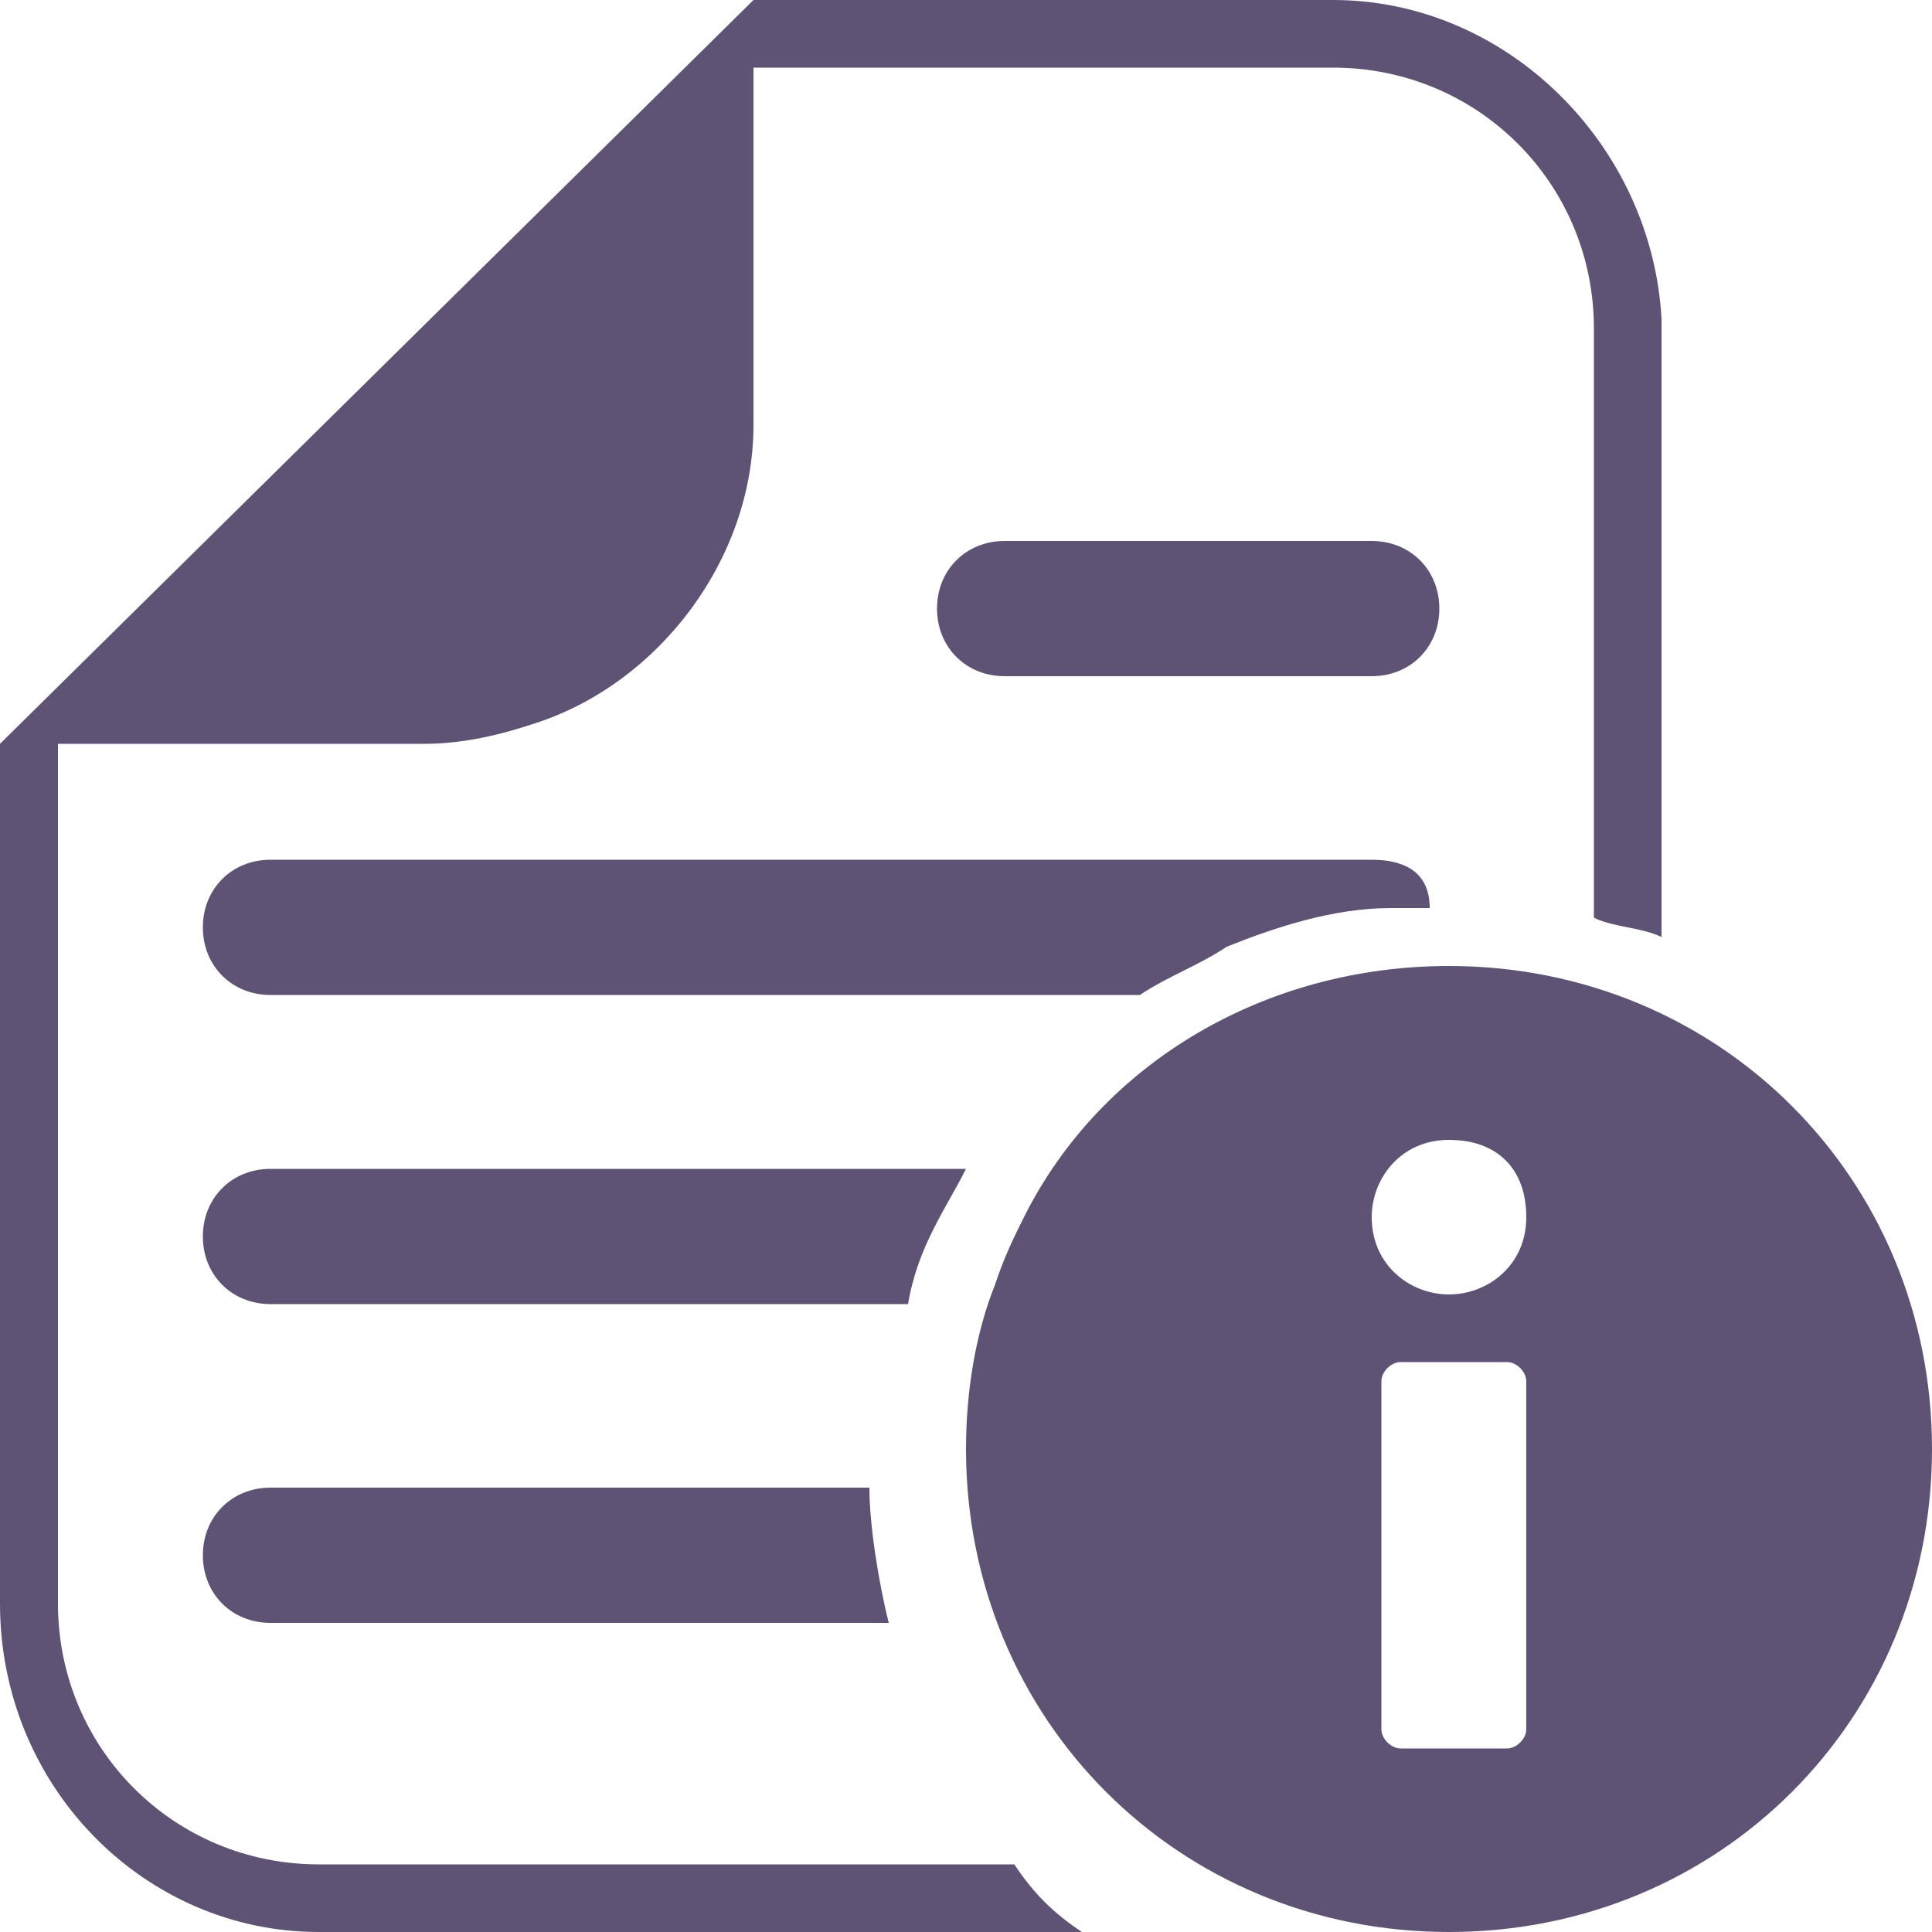
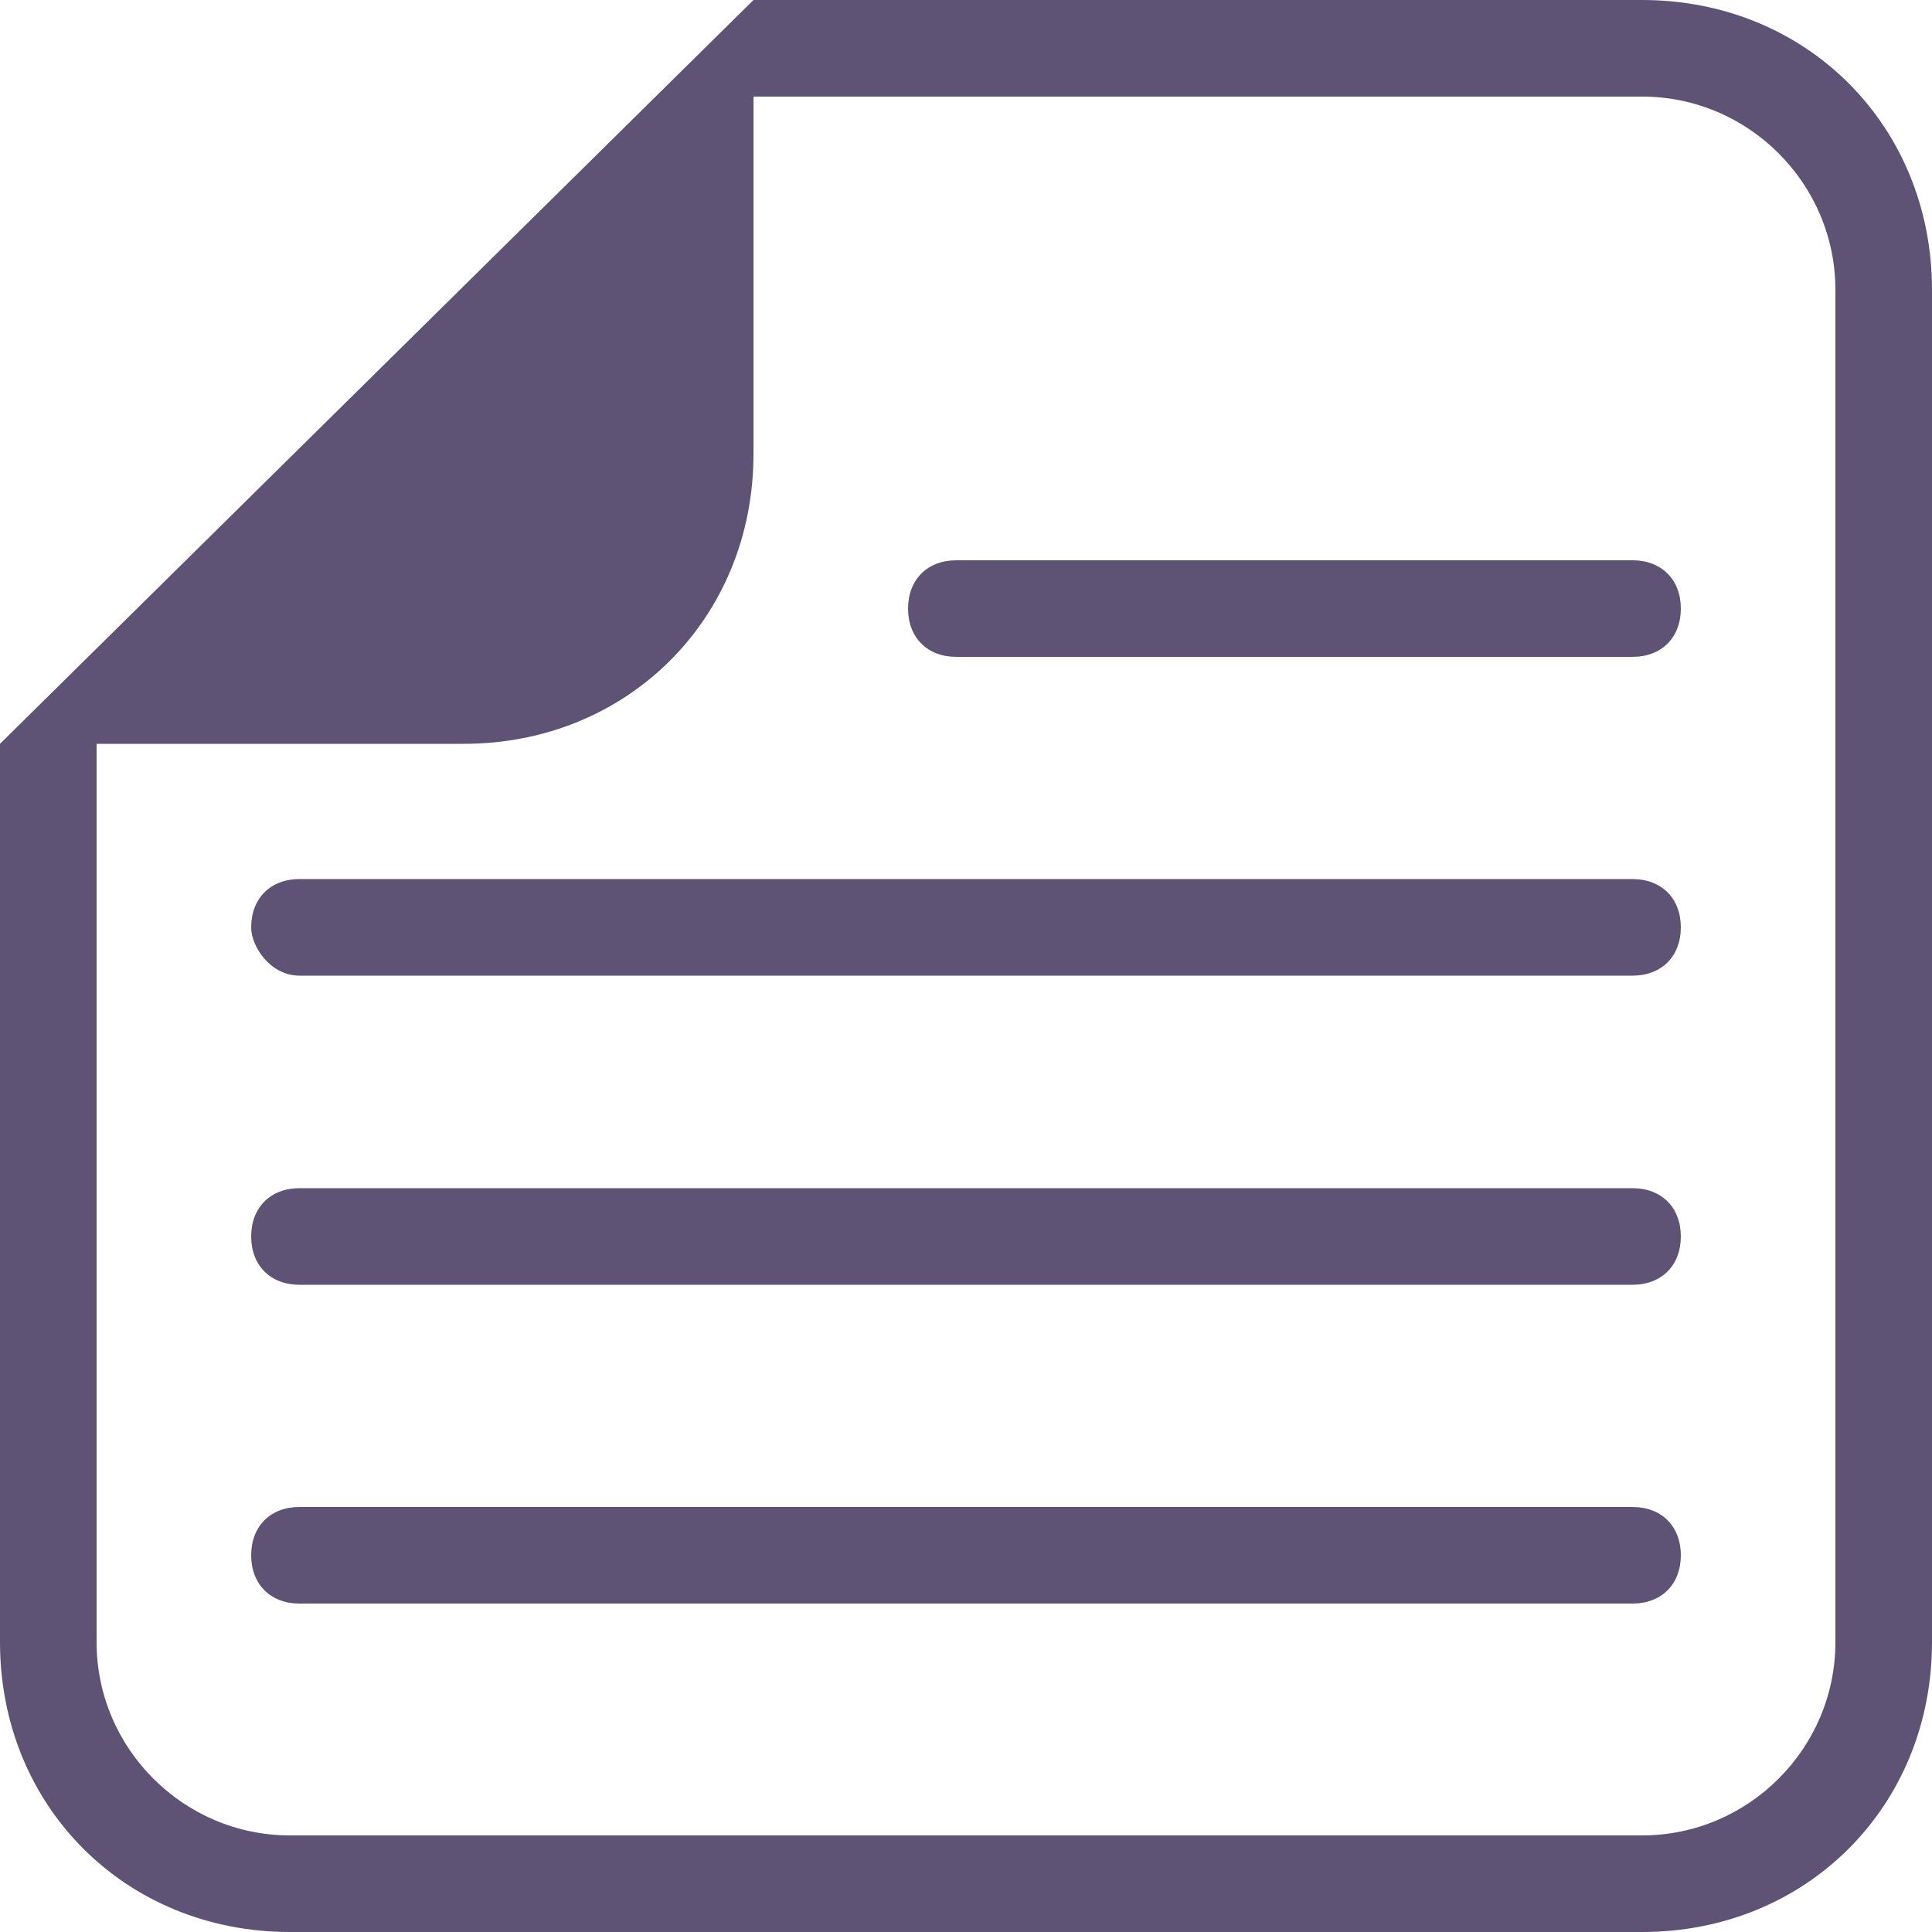
<svg xmlns="http://www.w3.org/2000/svg" version="1.1" id="Layer_1" x="0px" y="0px" viewBox="0 0 20 20" style="enable-background:new 0 0 20 20;" xml:space="preserve" fill="#5E5375">
  <g>
-     <path d="M11.8,10.3h-9c-0.4,0-0.7-0.3-0.7-0.7c0-0.4,0.3-0.7,0.7-0.7h11.4c0.3,0,0.6,0.1,0.6,0.5c-0.1,0-0.3,0-0.4,0   c-0.6,0-1.2,0.2-1.7,0.4C12.4,10,12.1,10.1,11.8,10.3z M3.3,19.3c-1.5,0-2.7-1.2-2.7-2.7V7.7h3.8c0.4,0,0.8-0.1,1.1-0.2   c1.3-0.4,2.3-1.7,2.3-3.1V0.7h6c1.5,0,2.7,1.2,2.7,2.7v6.1c0.2,0.1,0.5,0.1,0.7,0.2V3.3C17.1,1.5,15.6,0,13.8,0h-6L0,7.7v8.9   C0,18.5,1.5,20,3.3,20h7.9c-0.3-0.2-0.5-0.4-0.7-0.7H3.3z M20,15c0,2.8-2.2,5-5,5s-5-2.2-5-5c0-0.6,0.1-1.2,0.3-1.7   c0.1-0.3,0.2-0.5,0.3-0.7C11.4,11,13.1,10,15,10C17.8,10,20,12.2,20,15z M15.8,14.3c0-0.1-0.1-0.2-0.2-0.2h-1.1   c-0.1,0-0.2,0.1-0.2,0.2v3.6c0,0.1,0.1,0.2,0.2,0.2h1.1c0.1,0,0.2-0.1,0.2-0.2V14.3z M15.8,12.6c0-0.5-0.3-0.8-0.8-0.8   s-0.8,0.4-0.8,0.8c0,0.5,0.4,0.8,0.8,0.8S15.8,13.1,15.8,12.6z M14.2,5.6h-3.8c-0.4,0-0.7,0.3-0.7,0.7C9.7,6.7,10,7,10.4,7h3.8   c0.4,0,0.7-0.3,0.7-0.7C14.9,5.9,14.6,5.6,14.2,5.6z M2.1,16.1c0,0.4,0.3,0.7,0.7,0.7h6.4c-0.1-0.4-0.2-1-0.2-1.4H2.8   C2.4,15.4,2.1,15.7,2.1,16.1z M10,12.1H2.8c-0.4,0-0.7,0.3-0.7,0.7s0.3,0.7,0.7,0.7h6.6C9.5,12.9,9.8,12.5,10,12.1z" />
+     <path d="M0,7.7V17c0,1.7,1.3,3,3,3h14c1.7,0,3-1.3,3-3V3c0-1.7-1.3-3-3-3H7.8L0,7.7z M19,17c0,1.1-0.9,2-2,2H3c-1.1,0-2-0.9-2-2   V7.7h3.8c1.7,0,3-1.3,3-3V1H17c1.1,0,2,0.9,2,2V17z M9.4,6.3L9.4,6.3c0-0.3,0.2-0.5,0.5-0.5h7c0.3,0,0.5,0.2,0.5,0.5v0   c0,0.3-0.2,0.5-0.5,0.5l-7,0C9.6,6.8,9.4,6.6,9.4,6.3z M2.6,9.6L2.6,9.6c0-0.3,0.2-0.5,0.5-0.5h13.8c0.3,0,0.5,0.2,0.5,0.5v0   c0,0.3-0.2,0.5-0.5,0.5H3.1C2.8,10.1,2.6,9.8,2.6,9.6z M2.6,12.8L2.6,12.8c0-0.3,0.2-0.5,0.5-0.5h13.8c0.3,0,0.5,0.2,0.5,0.5v0   c0,0.3-0.2,0.5-0.5,0.5H3.1C2.8,13.3,2.6,13.1,2.6,12.8z M2.6,16.1L2.6,16.1c0-0.3,0.2-0.5,0.5-0.5h13.8c0.3,0,0.5,0.2,0.5,0.5l0,0   c0,0.3-0.2,0.5-0.5,0.5H3.1C2.8,16.6,2.6,16.4,2.6,16.1z" />
  </g>
</svg>
